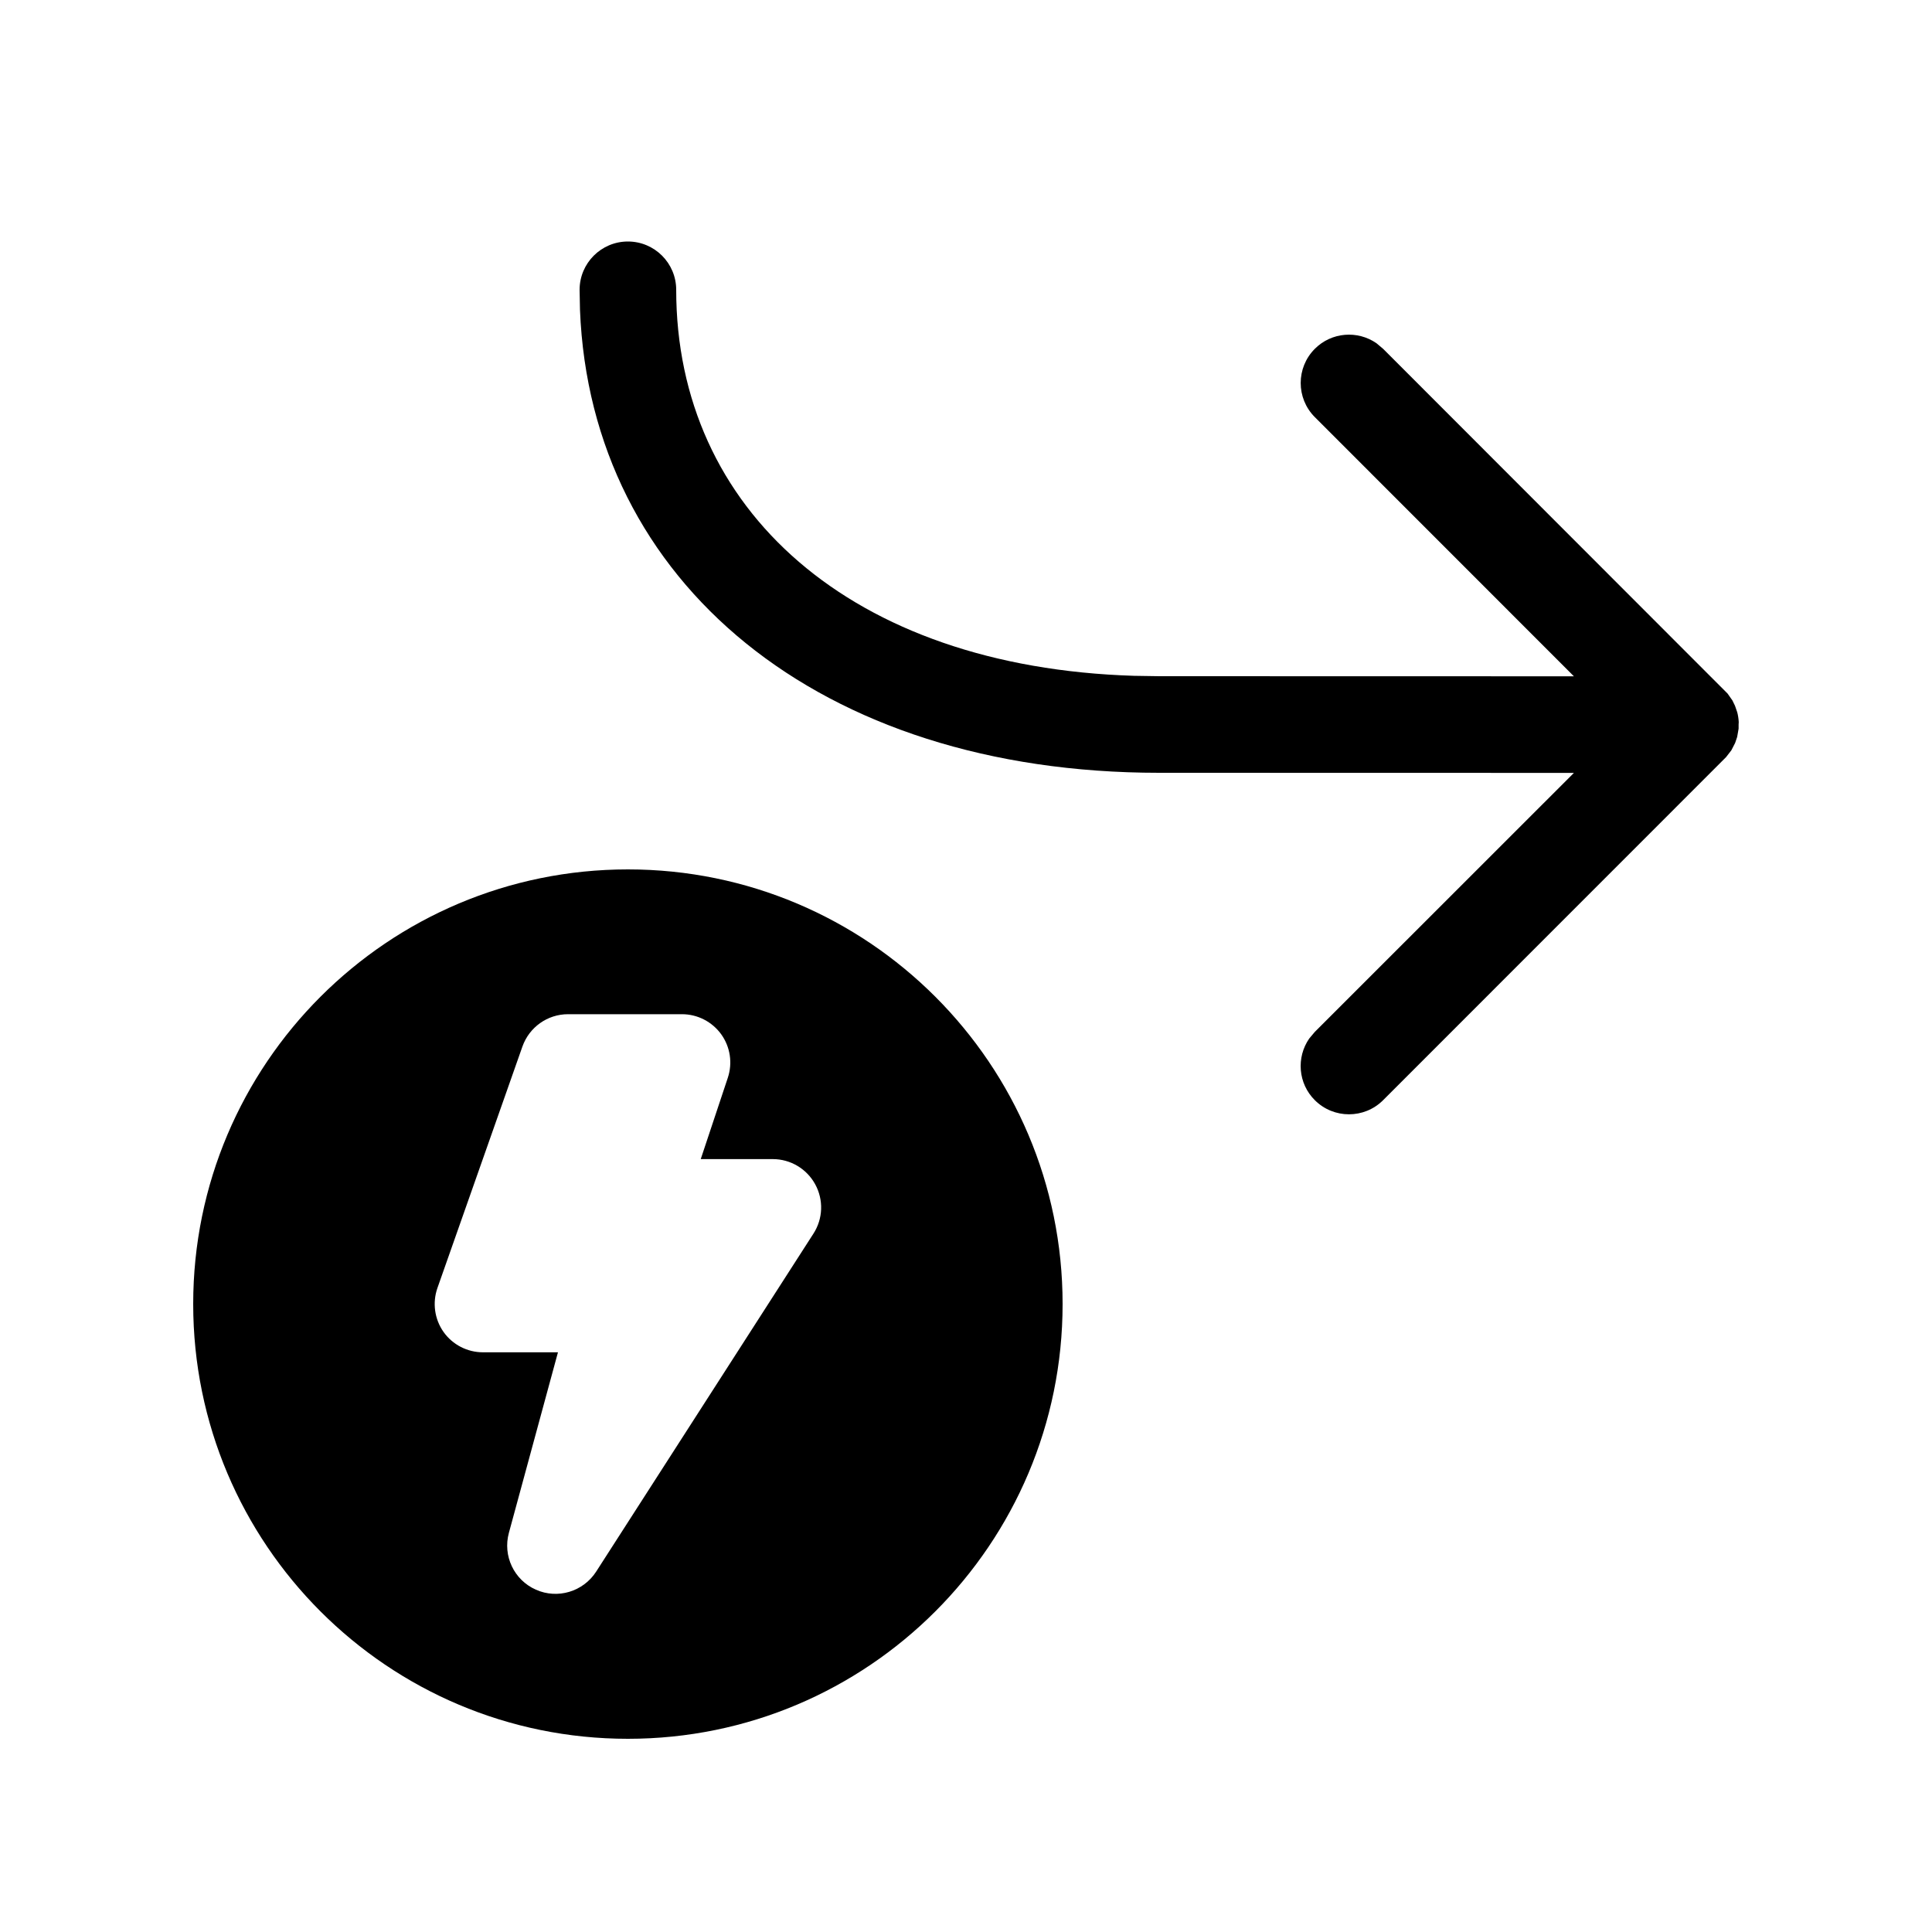
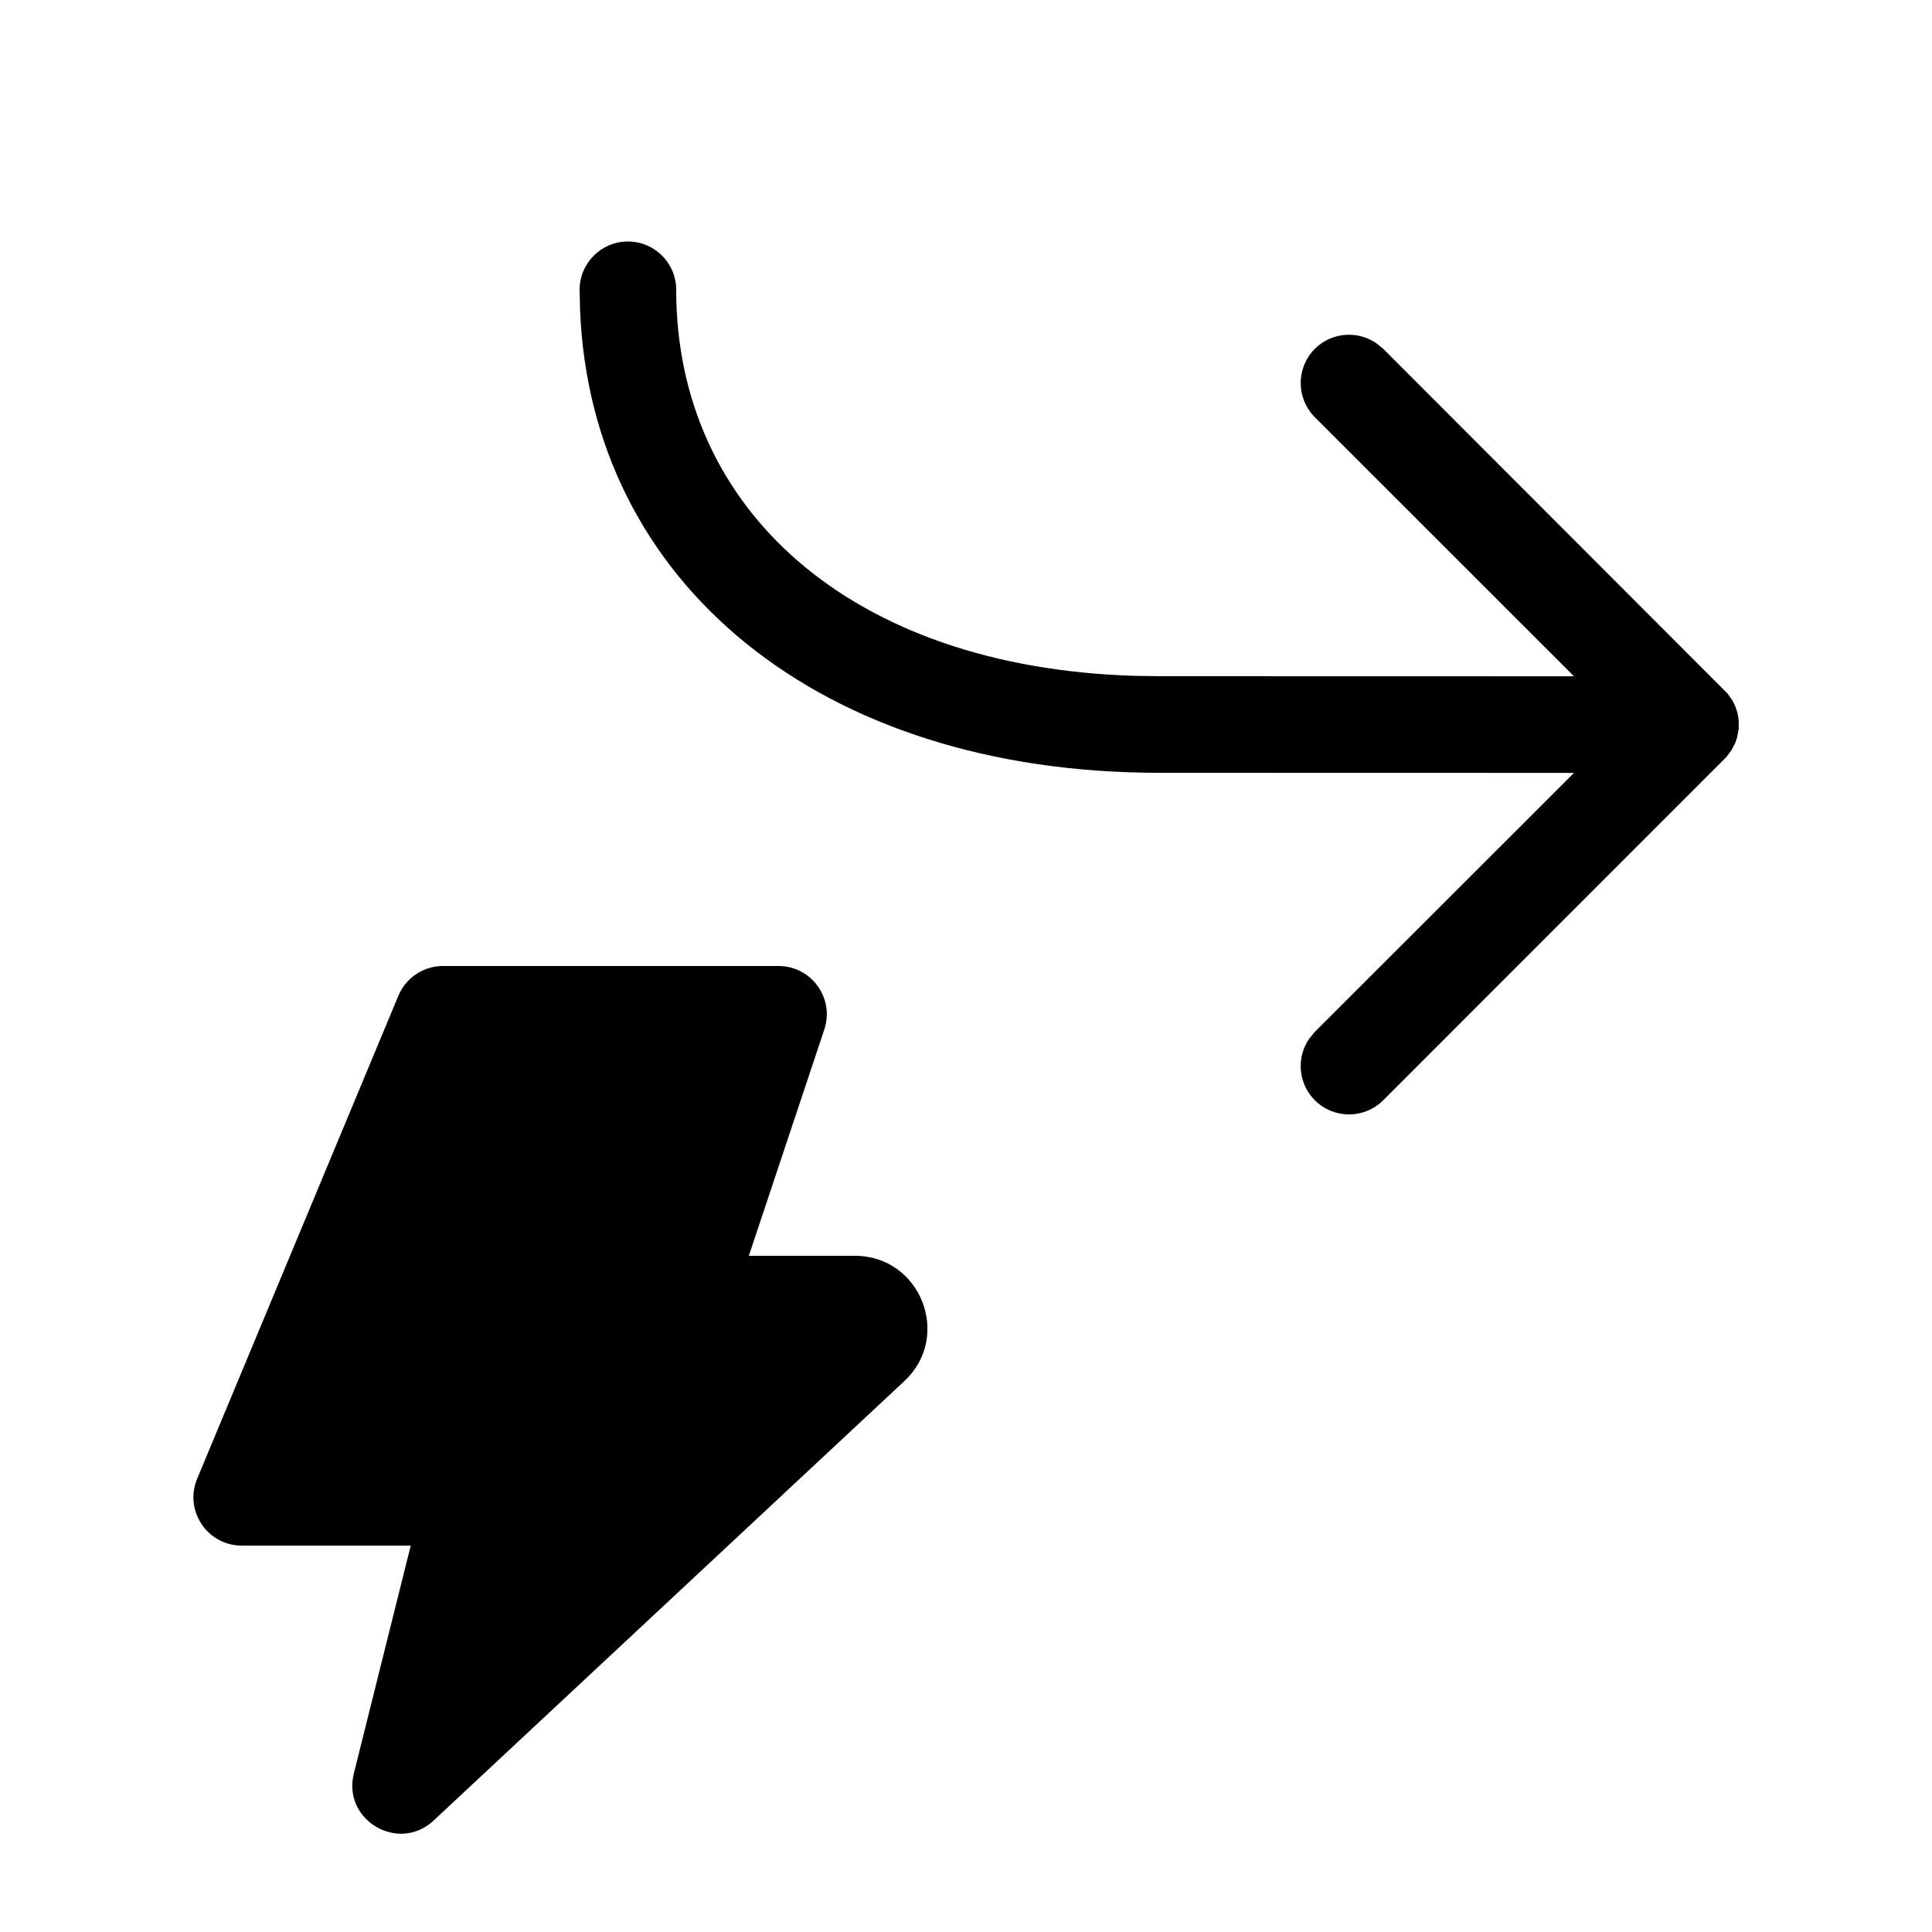
<svg xmlns="http://www.w3.org/2000/svg" viewBox="0 0 20 20" fill="none">
-   <path d="M16.293 7.001L13.611 4.318C13.416 4.123 13.416 3.806 13.611 3.611C13.784 3.437 14.054 3.418 14.249 3.553L14.318 3.611L17.884 7.18L17.934 7.251L17.961 7.307L17.984 7.374L17.989 7.395C17.996 7.429 18 7.464 18 7.5L17.998 7.476V7.543L17.983 7.629L17.962 7.691L17.923 7.767L17.868 7.838L14.318 11.389C14.123 11.584 13.806 11.584 13.611 11.389C13.437 11.216 13.418 10.946 13.553 10.751L13.611 10.682L16.293 8.001L12 8C8.478 8 6.115 6.024 6.004 3.208L6 3C6 2.724 6.224 2.5 6.5 2.5C6.776 2.5 7 2.724 7 3C7 5.273 8.807 6.905 11.739 6.996L12 7L16.293 7.001ZM11 13.499C11 15.985 8.985 18 6.5 18C4.015 18 2 15.985 2 13.499C2 11.014 4.015 9 6.5 9C8.985 9 11 11.014 11 13.499ZM5.88 10.499C5.668 10.499 5.479 10.633 5.408 10.834L4.528 13.334C4.475 13.486 4.498 13.656 4.592 13.789C4.686 13.921 4.838 13.999 5 13.999H5.776L5.268 15.868C5.203 16.106 5.321 16.356 5.547 16.456C5.772 16.557 6.037 16.477 6.171 16.27L8.421 12.77C8.52 12.616 8.527 12.421 8.439 12.26C8.351 12.099 8.183 11.999 8 11.999H7.254L7.534 11.158C7.585 11.005 7.56 10.838 7.466 10.707C7.372 10.577 7.221 10.499 7.06 10.499H5.88Z" fill="currentColor" />
+   <path d="M13.611 4.319L16.294 7.001L12.001 7L11.739 6.996C8.808 6.905 7 5.274 7 3C7 2.724 6.777 2.5 6.5 2.5C6.224 2.5 6 2.724 6 3L6.005 3.208C6.115 6.025 8.479 8 12.001 8L16.294 8.001L13.611 10.682L13.553 10.752C13.418 10.947 13.438 11.216 13.611 11.39C13.807 11.585 14.123 11.585 14.319 11.39L17.869 7.839L17.923 7.768L17.963 7.692L17.984 7.629L17.999 7.543V7.476L18 7.5C18 7.464 17.997 7.429 17.989 7.396L17.985 7.375L17.962 7.307L17.934 7.251L17.884 7.18L14.319 3.611L14.249 3.554C14.054 3.419 13.785 3.438 13.611 3.611C13.416 3.807 13.416 4.123 13.611 4.319ZM2.502 16H4.252L3.663 18.359C3.542 18.842 4.125 19.186 4.489 18.846L9.361 14.298C9.859 13.834 9.53 13 8.85 13H7.752L8.533 10.658C8.641 10.334 8.4 10 8.059 10H4.586C4.384 10 4.202 10.121 4.124 10.308L2.041 15.308C1.904 15.637 2.146 16 2.502 16Z" fill="currentColor" />
</svg>
